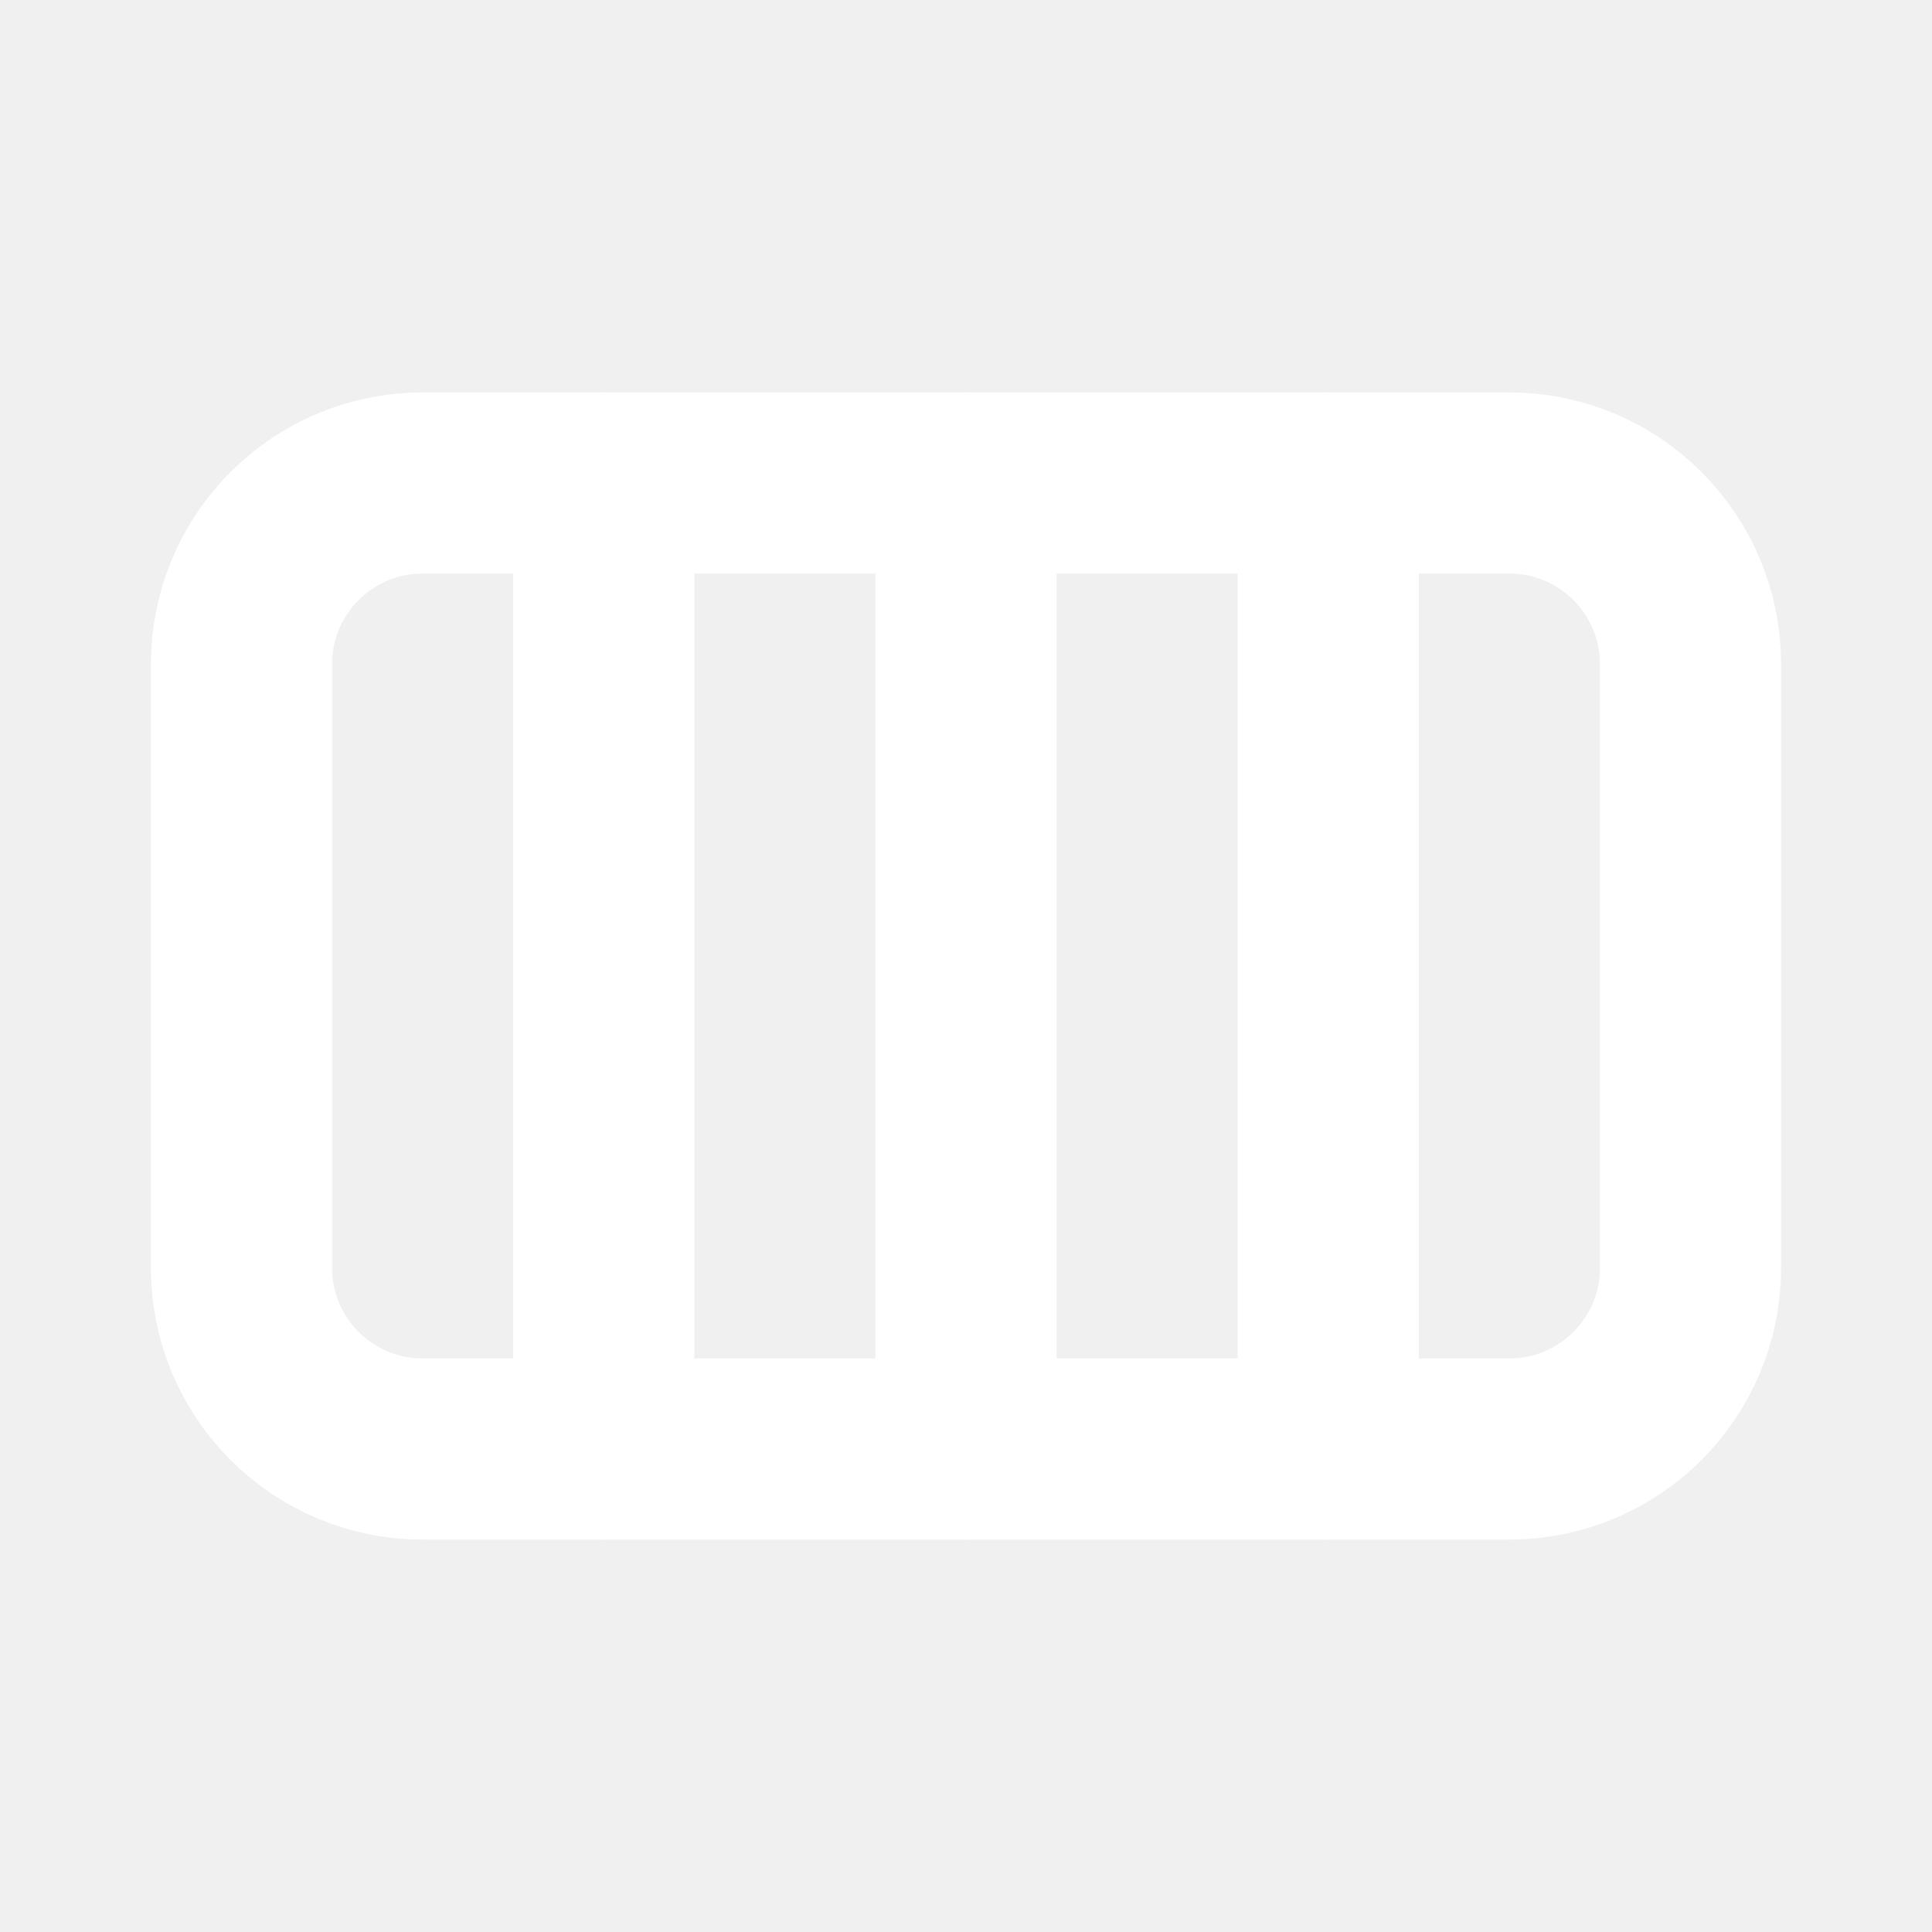
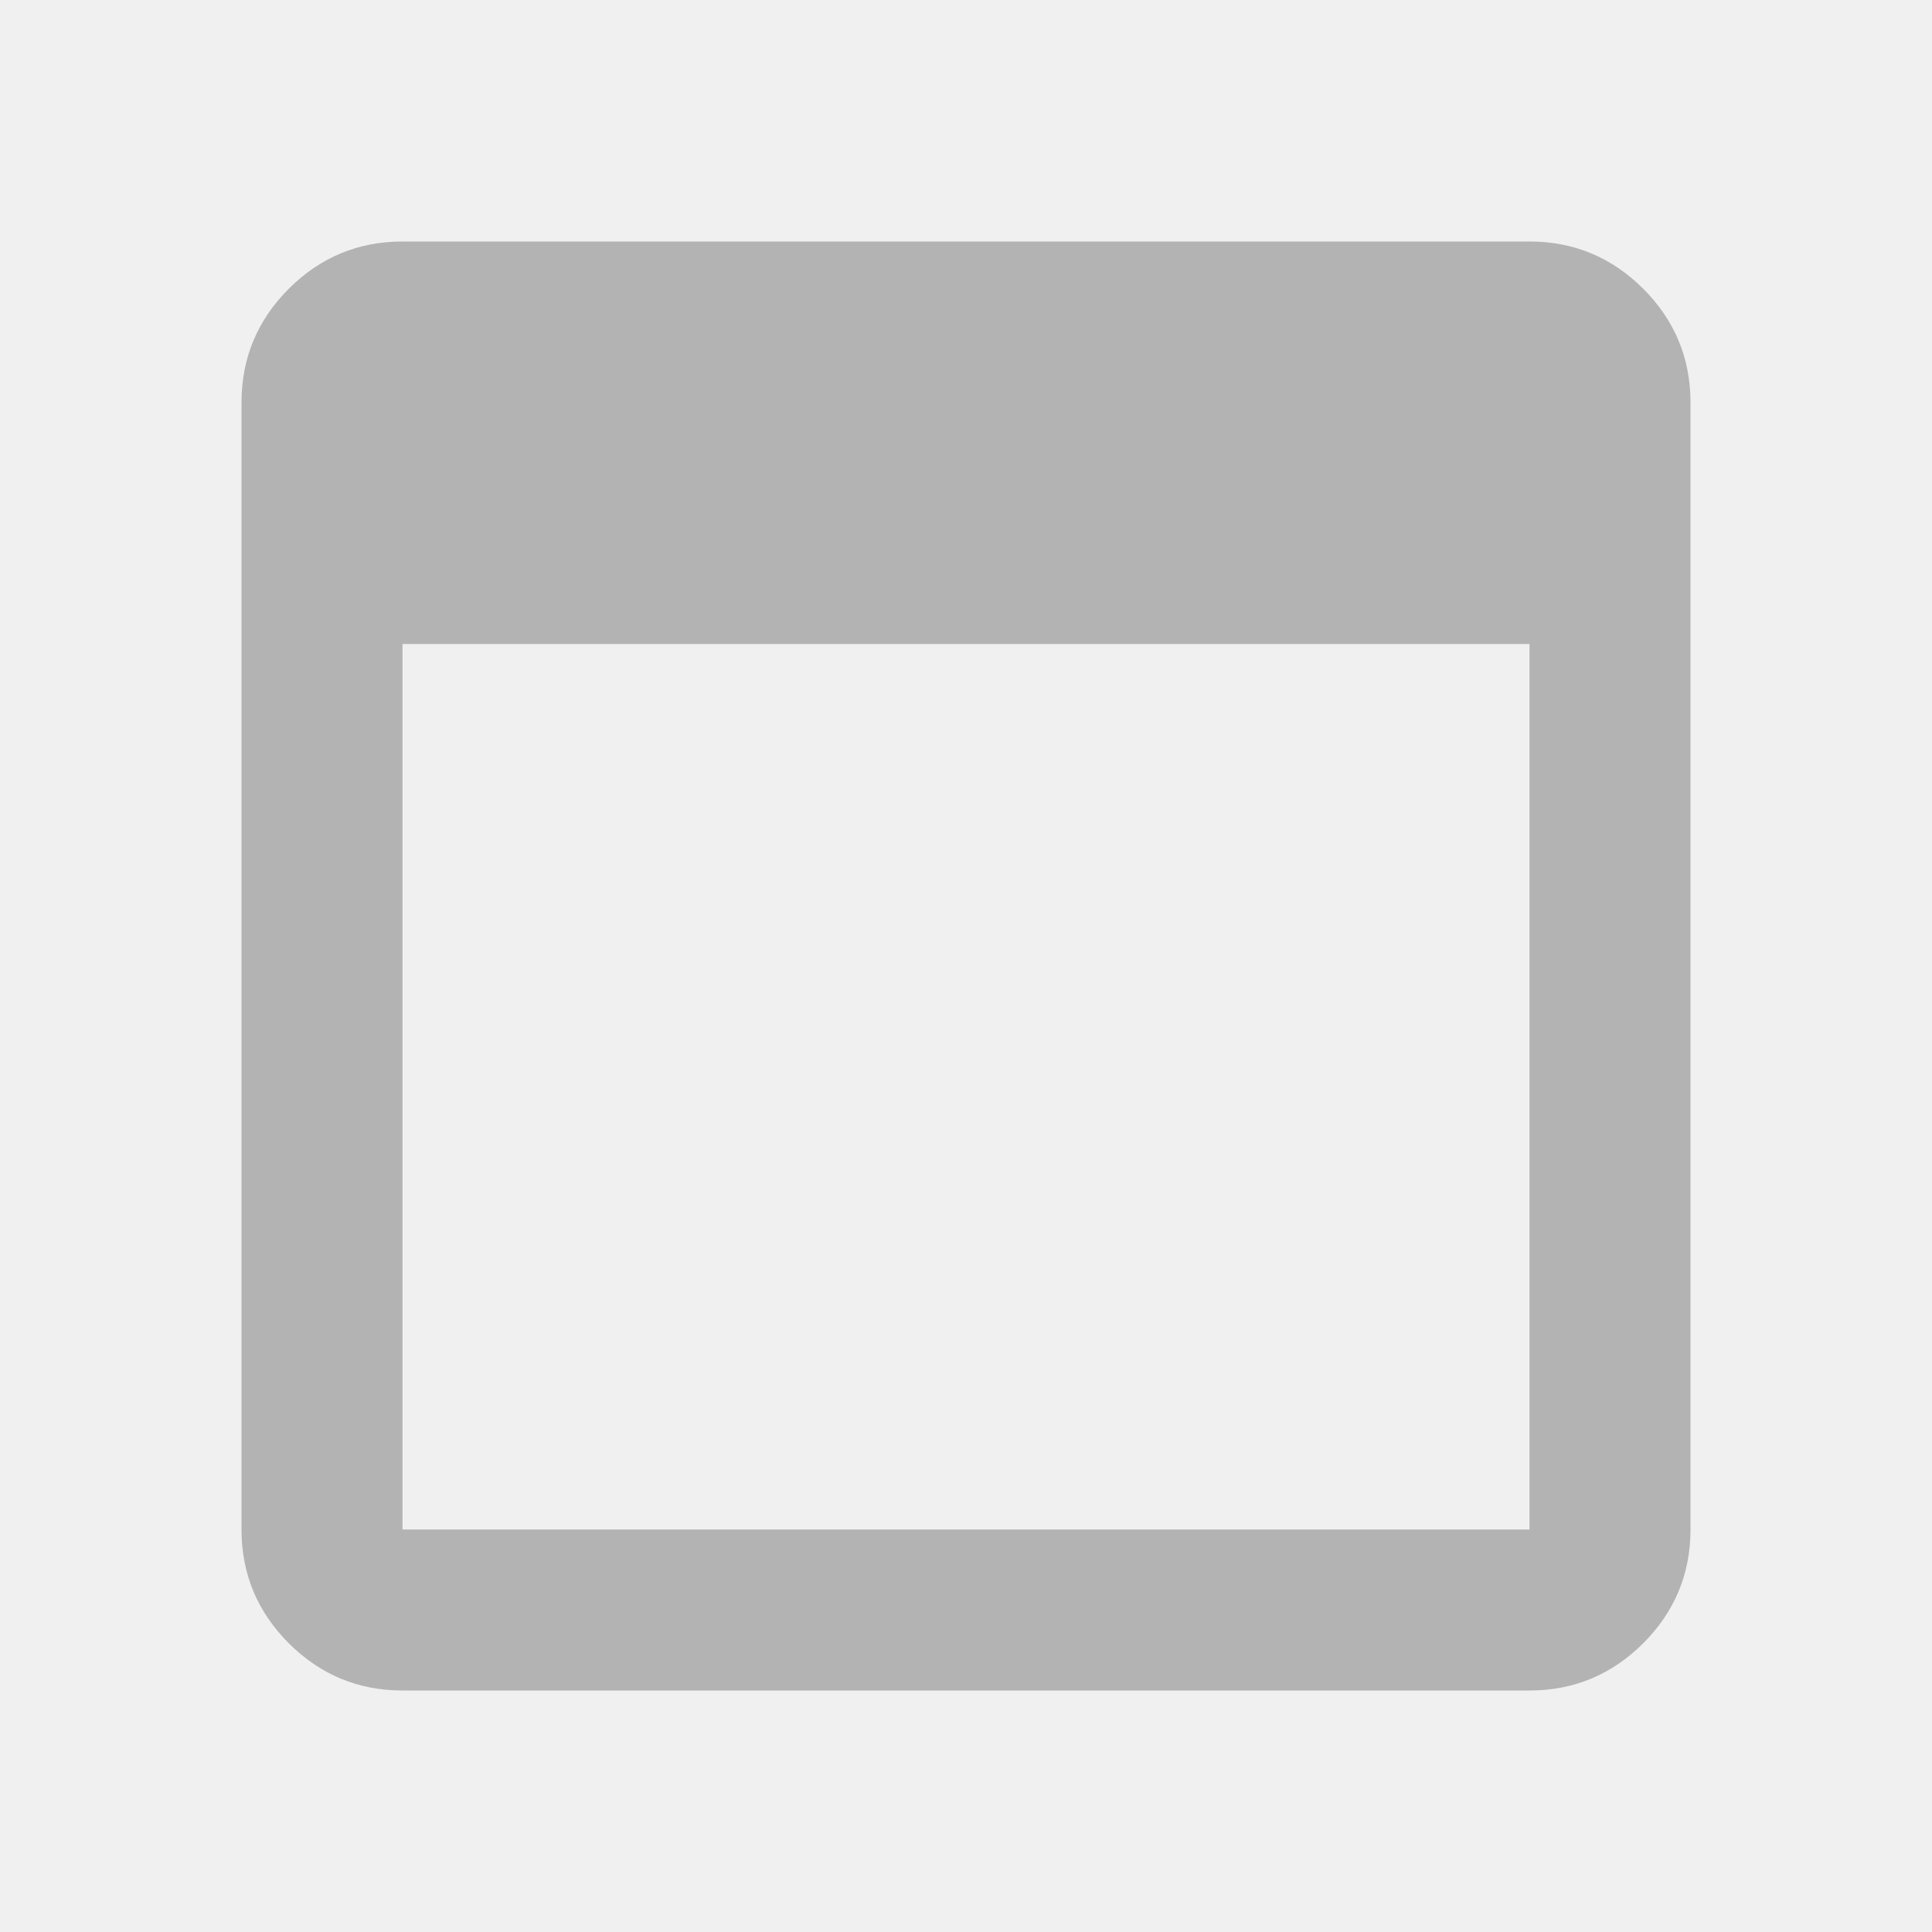
- <svg xmlns="http://www.w3.org/2000/svg" width="16" height="16" viewBox="0 0 16 16" fill="none" stroke="#ffffff" stroke-width="1.5" stroke-linecap="round" stroke-linejoin="round">
-   <rect x="2" y="4" width="12" height="8" rx="1.5" />
-   <line x1="5" y1="4" x2="5" y2="12" />
-   <line x1="8" y1="4" x2="8" y2="12" />
-   <line x1="11" y1="4" x2="11" y2="12" />
+ <svg xmlns="http://www.w3.org/2000/svg" width="24" height="24" viewBox="0 0 24 24" fill="none">
+   <path d="M5 21C4.45 21 3.979 20.804 3.587 20.413C3.196 20.021 3 19.55 3 19V5C3 4.45 3.196 3.979 3.587 3.587C3.979 3.196 4.45 3 5 3H19C19.55 3 20.021 3.196 20.413 3.587C20.804 3.979 21 4.45 21 5V19C21 19.55 20.804 20.021 20.413 20.413C20.021 20.804 19.55 21 19 21H5ZM5 19H19V8H5V19Z" fill="#B3B3B3" />
</svg>
